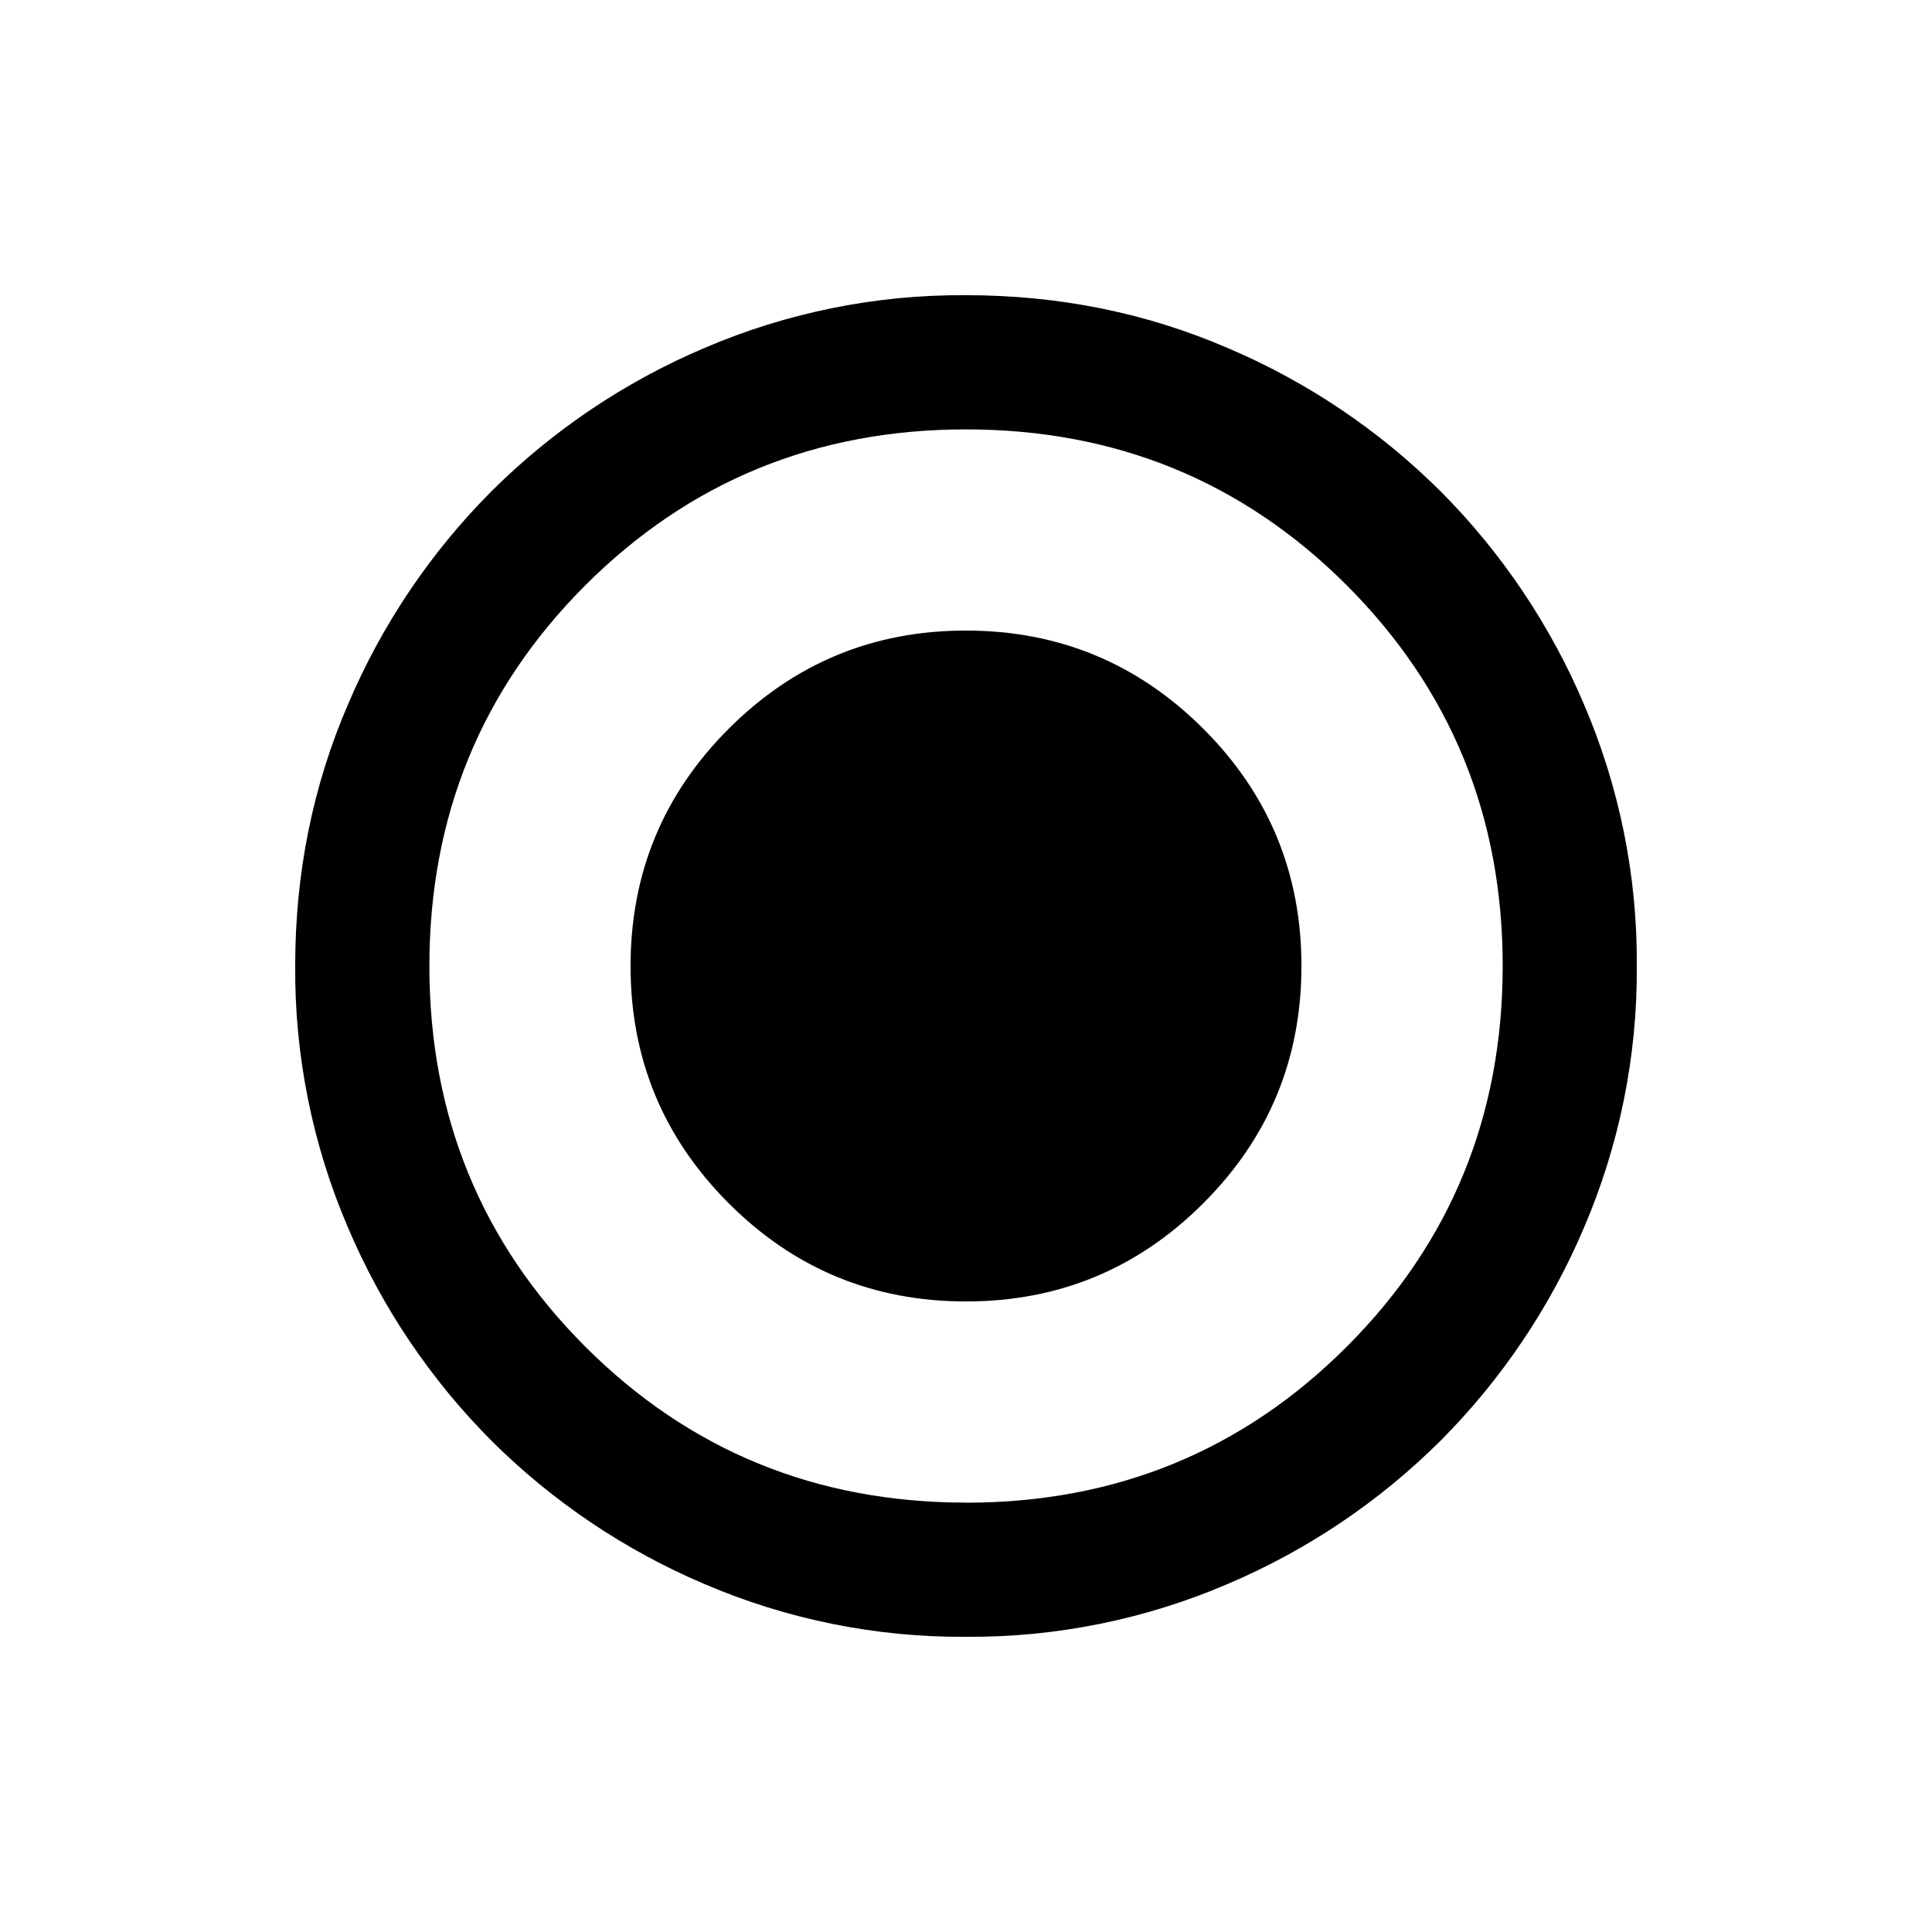
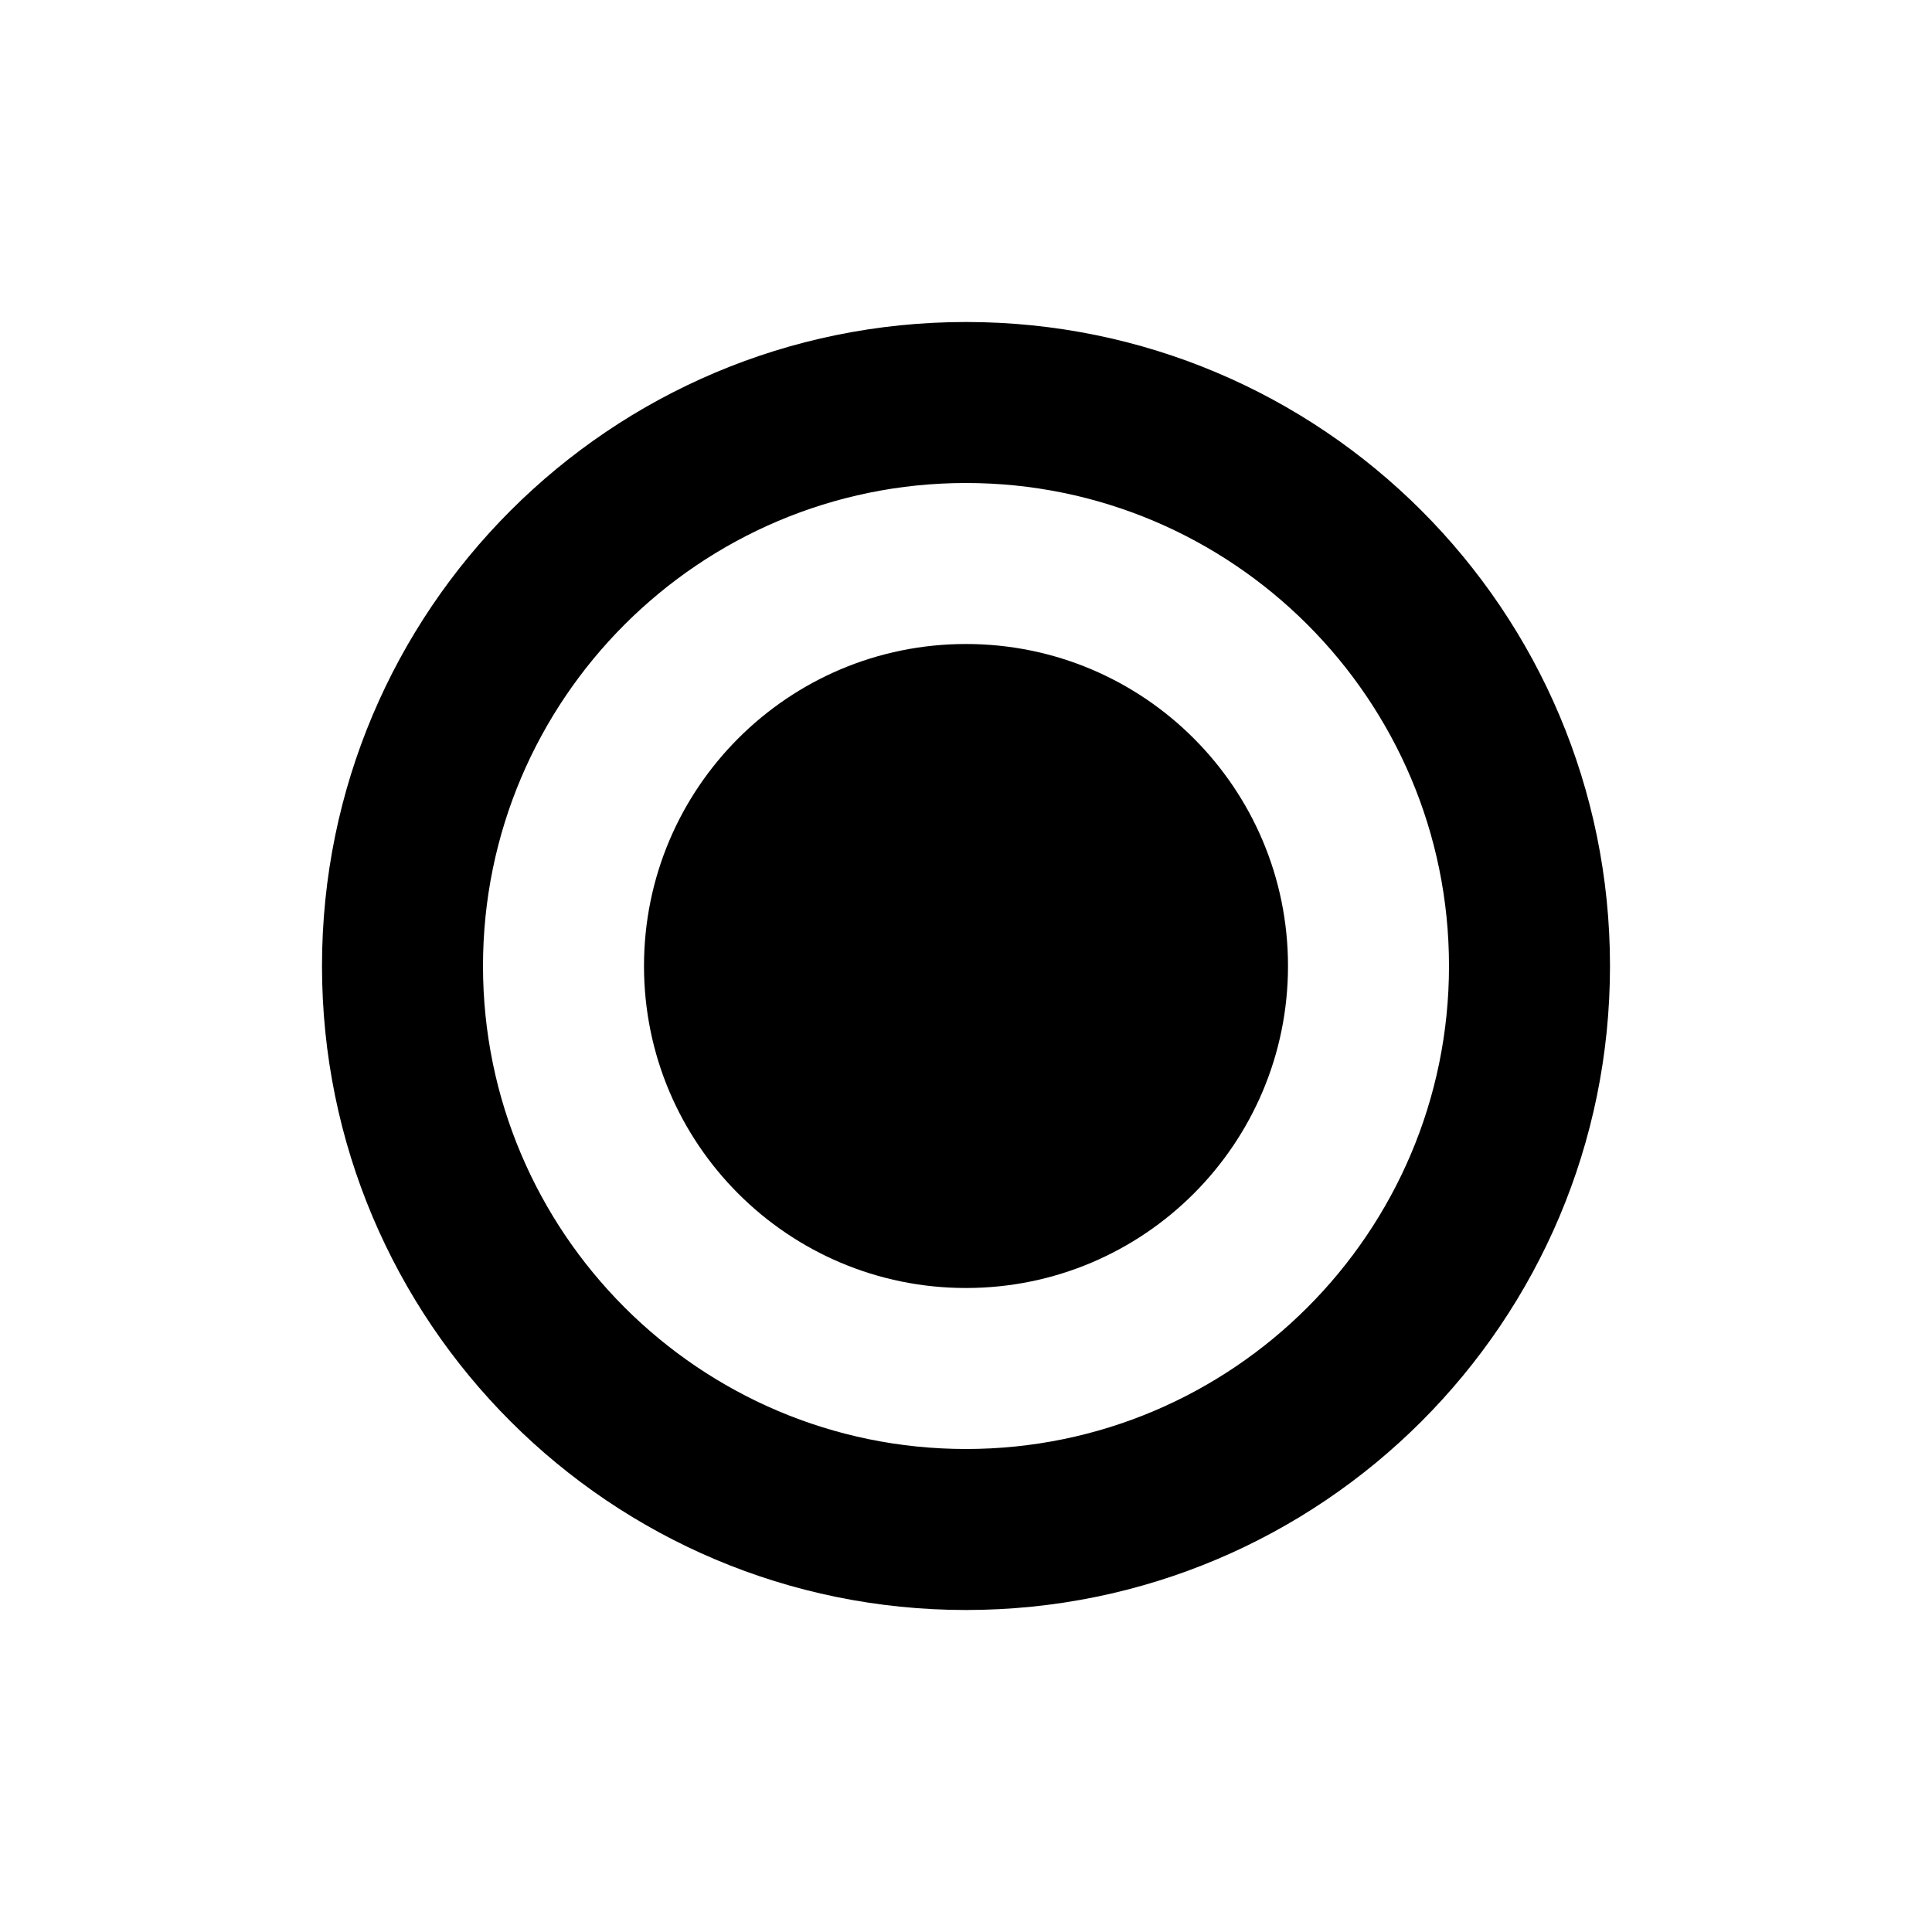
<svg xmlns="http://www.w3.org/2000/svg" viewBox="0 0 24 24" width="24" height="24">
-   <path d="M12 16.167q1.729 0 2.948-1.22Q16.167 13.73 16.167 12t-1.22-2.948T12 7.833t-2.948 1.22Q7.834 10.27 7.833 12q0 1.729 1.22 2.948Q10.27 16.167 12 16.167m0 4.166a8.1 8.1 0 0 1-3.25-.656 8.4 8.4 0 0 1-2.646-1.781 8.4 8.4 0 0 1-1.781-2.646A8.1 8.1 0 0 1 3.667 12q0-1.73.656-3.25a8.4 8.4 0 0 1 1.781-2.646A8.4 8.4 0 0 1 8.75 4.323 8.1 8.1 0 0 1 12 3.667q1.73 0 3.25.656a8.4 8.4 0 0 1 2.646 1.781 8.4 8.4 0 0 1 1.781 2.646 8.1 8.1 0 0 1 .656 3.25 8.1 8.1 0 0 1-.656 3.25 8.4 8.4 0 0 1-1.781 2.646 8.4 8.4 0 0 1-2.646 1.781 8.1 8.1 0 0 1-3.25.656m0-1.666q2.792 0 4.73-1.938 1.936-1.937 1.937-4.729 0-2.791-1.938-4.73Q14.792 5.335 12 5.334q-2.791 0-4.73 1.938Q5.335 9.209 5.334 12q0 2.792 1.938 4.73Q9.209 18.665 12 18.666" />
+   <path d="M12 8a4 4 0 1 1 0 8 4 4 0 0 1 0-8" />
+   <path fill-rule="evenodd" d="M12 4c4.42 0 8 3.58 8 8s-3.58 8-8 8-8-3.58-8-8 3.58-8 8-8m0 2c-3.31 0-6 2.69-6 6s2.69 6 6 6 6-2.69 6-6-2.69-6-6-6" clip-rule="evenodd" />
</svg>
